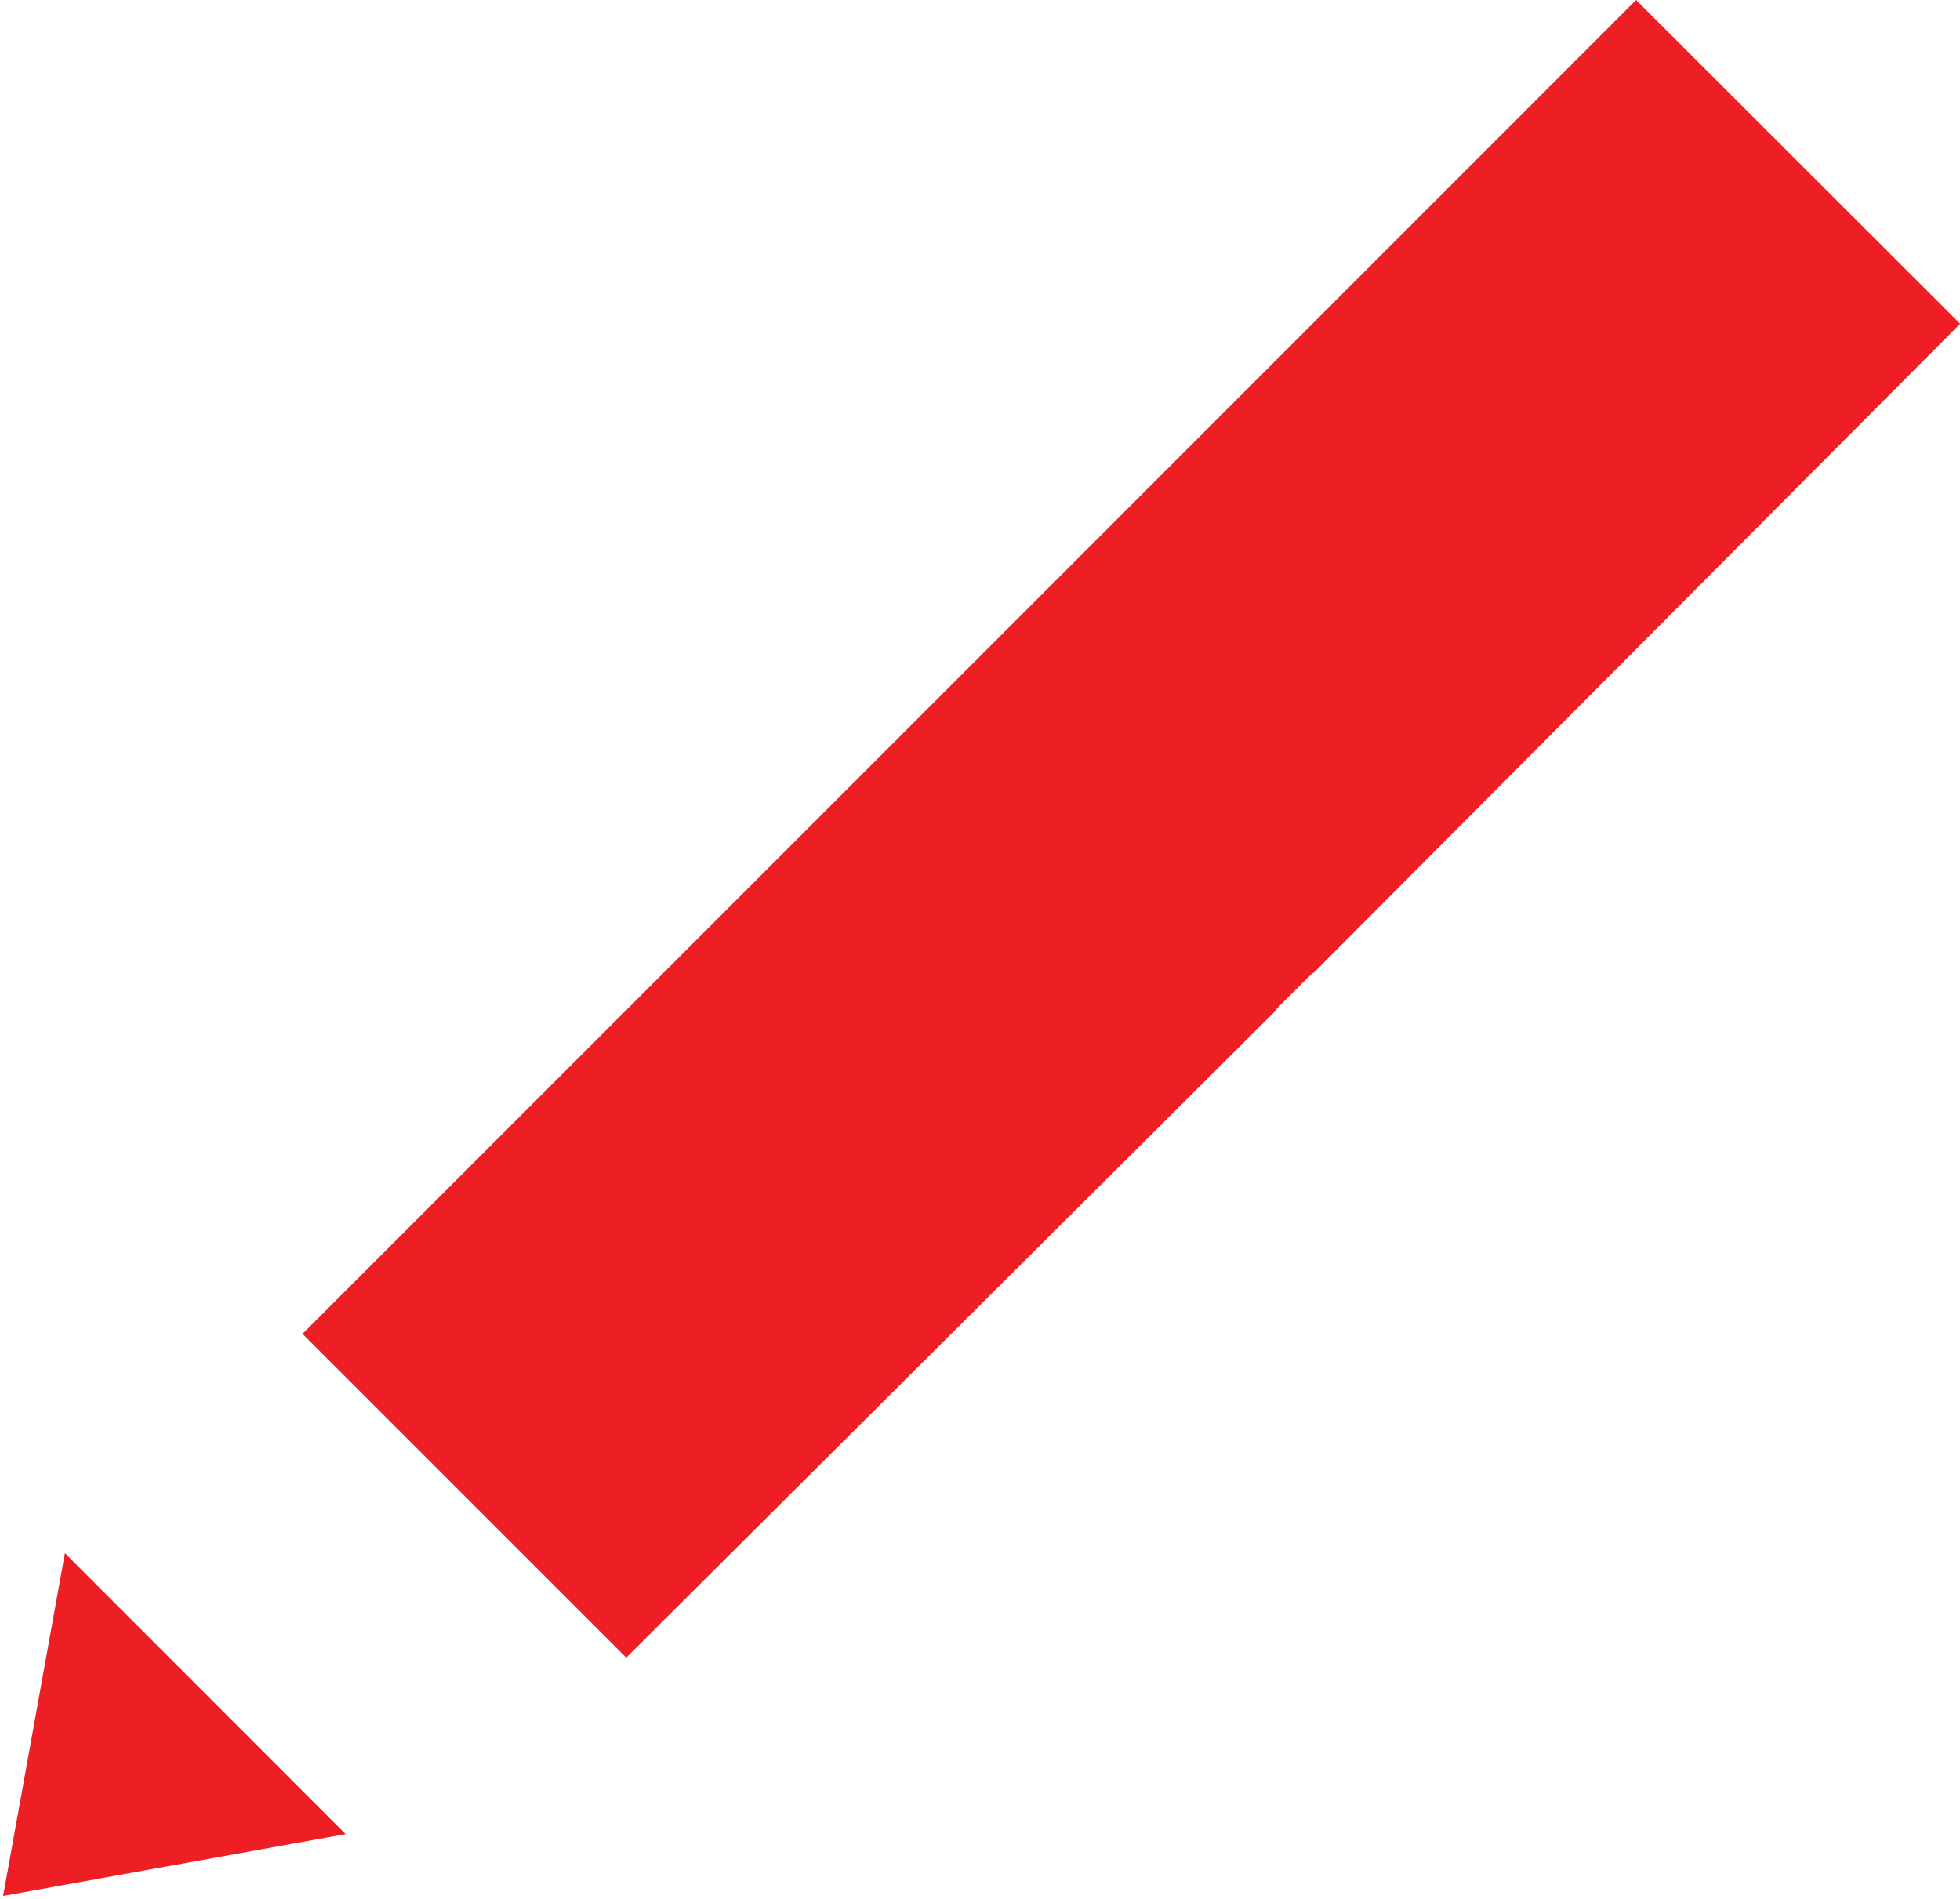
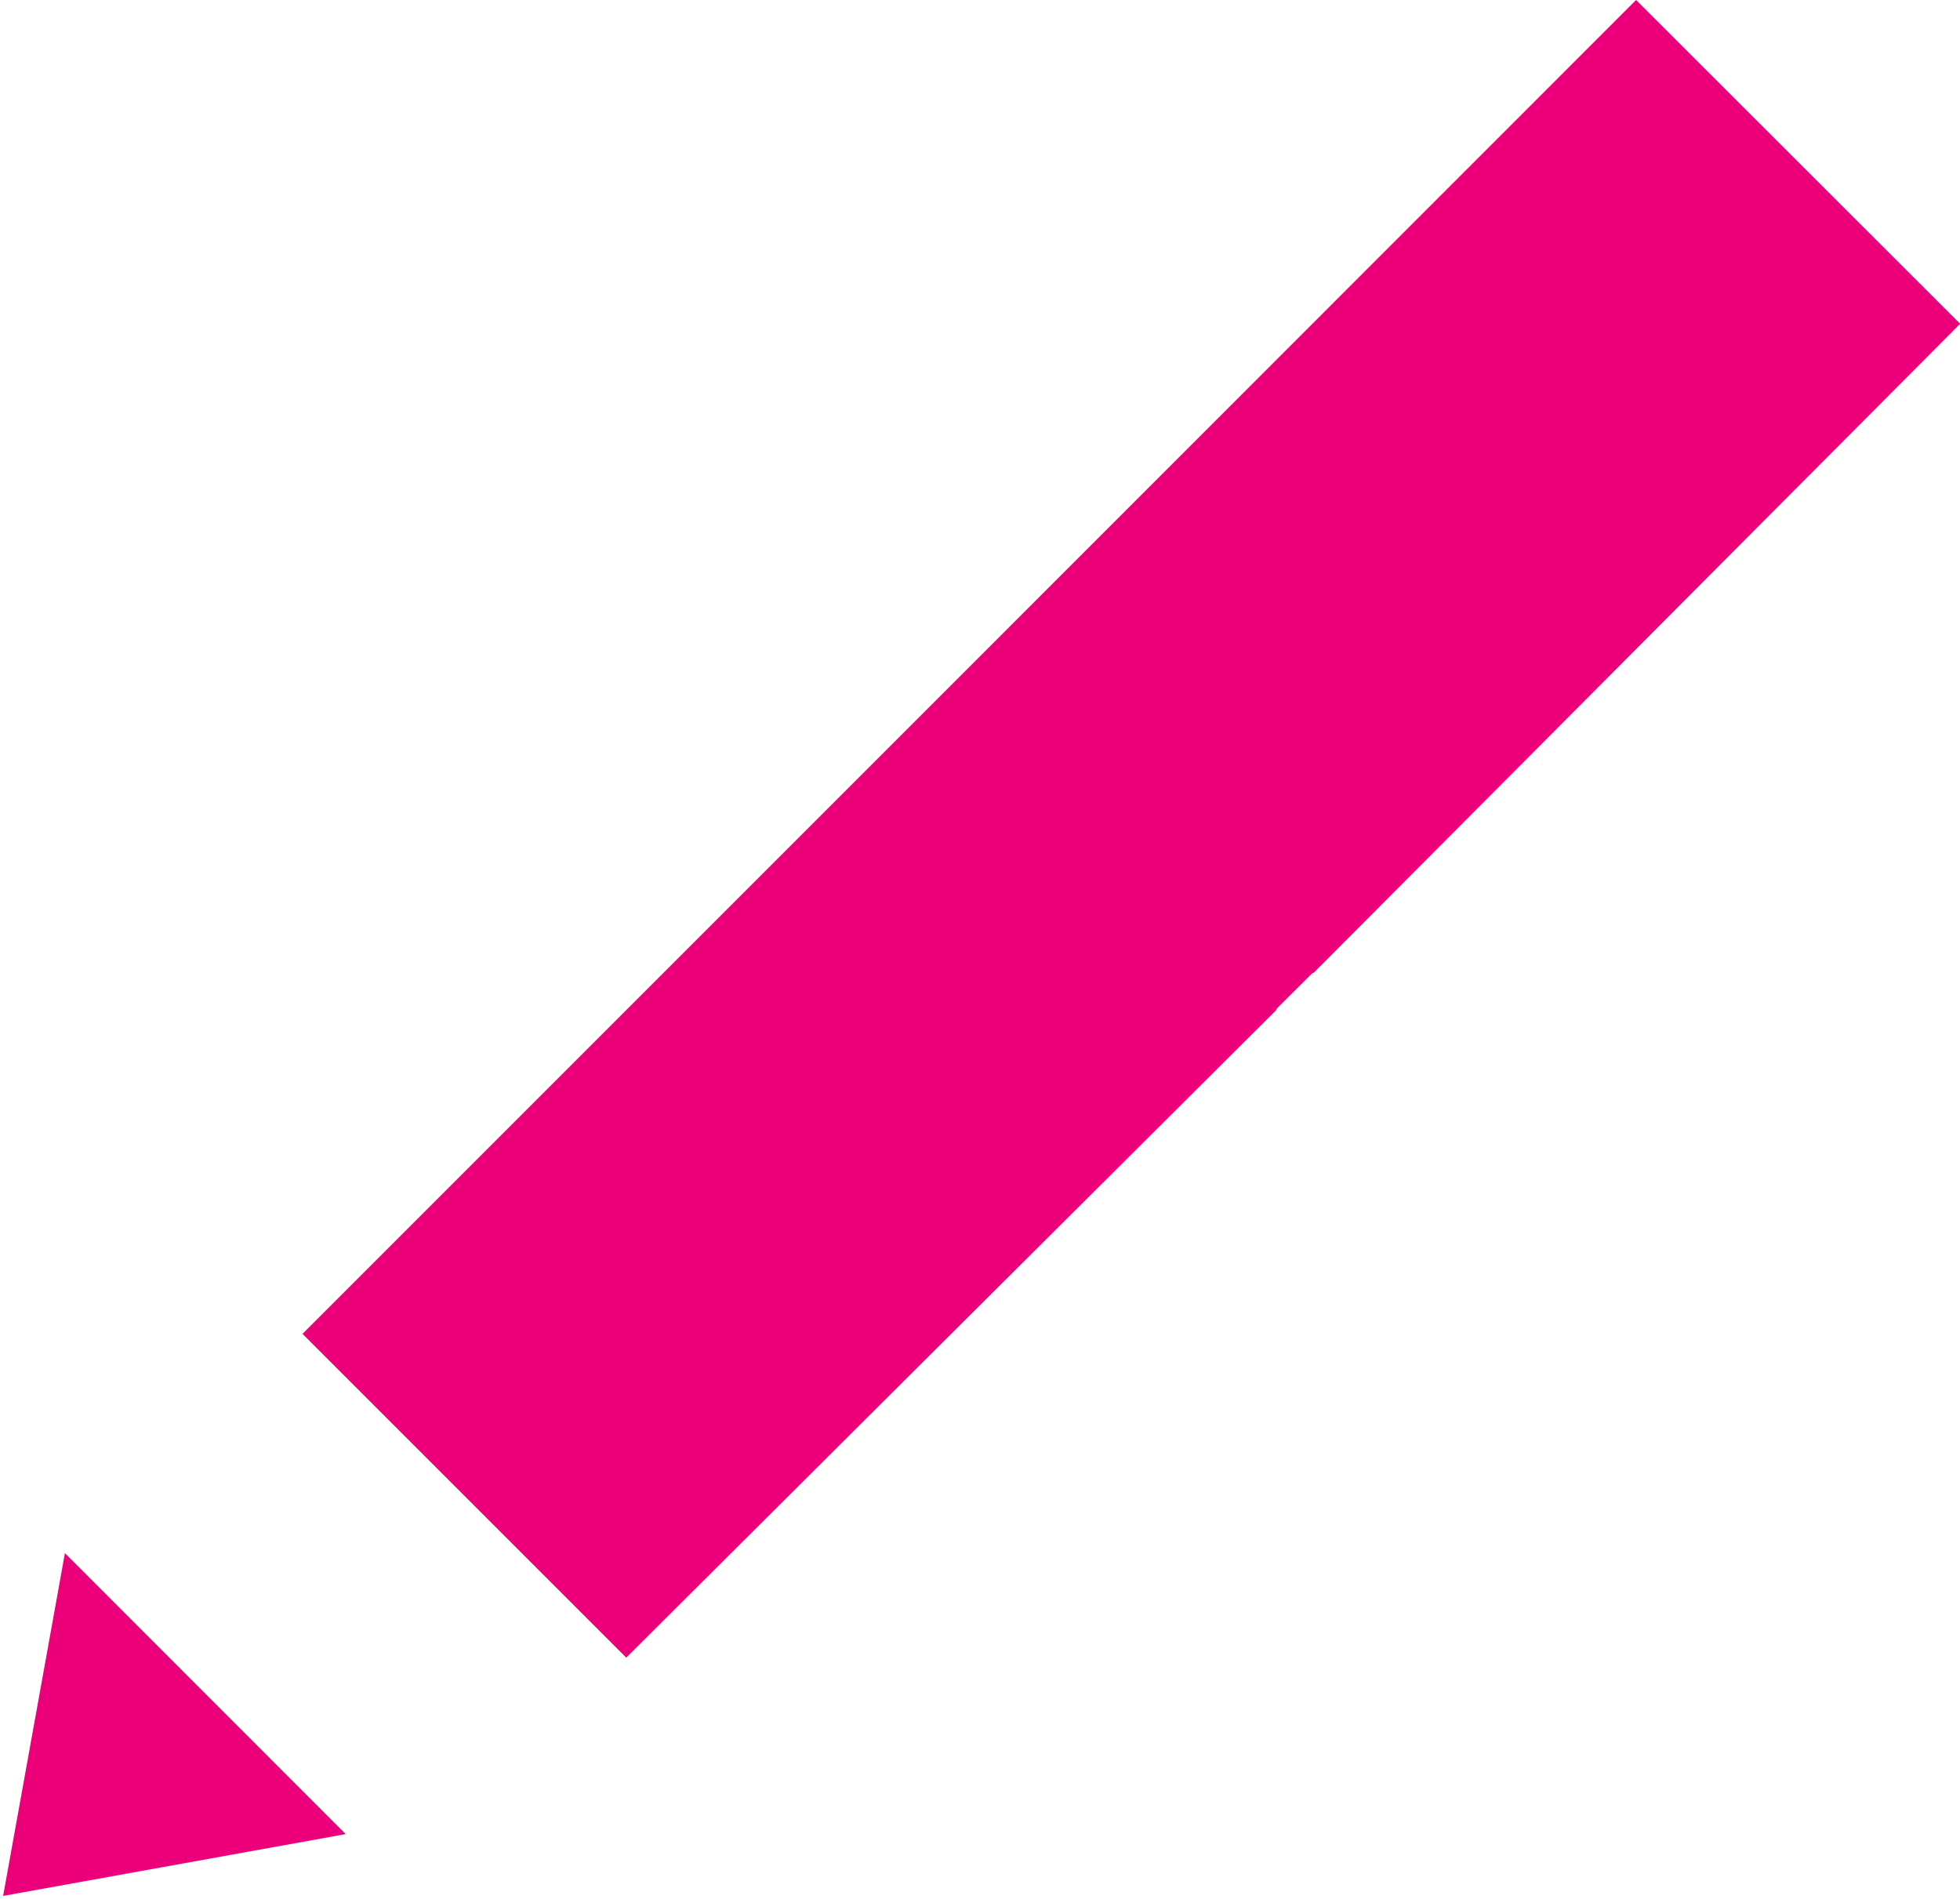
<svg xmlns="http://www.w3.org/2000/svg" version="1.1" id="Layer_1" x="0px" y="0px" width="11.896px" height="11.521px" viewBox="0 0 11.896 11.521" enable-background="new 0 0 11.896 11.521" xml:space="preserve">
  <g>
    <g>
-       <path fill="#ED1F24" d="M9.93,0L5.994,3.937L1.836,8.095l1.965,1.965l3.941-3.926l0.01-0.016l0.212-0.211l0.01-0.004l3.923-3.938    L9.93,0z M0.019,11.506l2.079-0.375L0.394,9.426L0.019,11.506z" />
+       <path fill="#ec007a" d="M9.93,0L5.994,3.937L1.836,8.095l1.965,1.965l3.941-3.926l0.01-0.016l0.212-0.211l0.01-0.004l3.923-3.938    L9.93,0z M0.019,11.506l2.079-0.375L0.394,9.426L0.019,11.506z" />
    </g>
  </g>
</svg>
